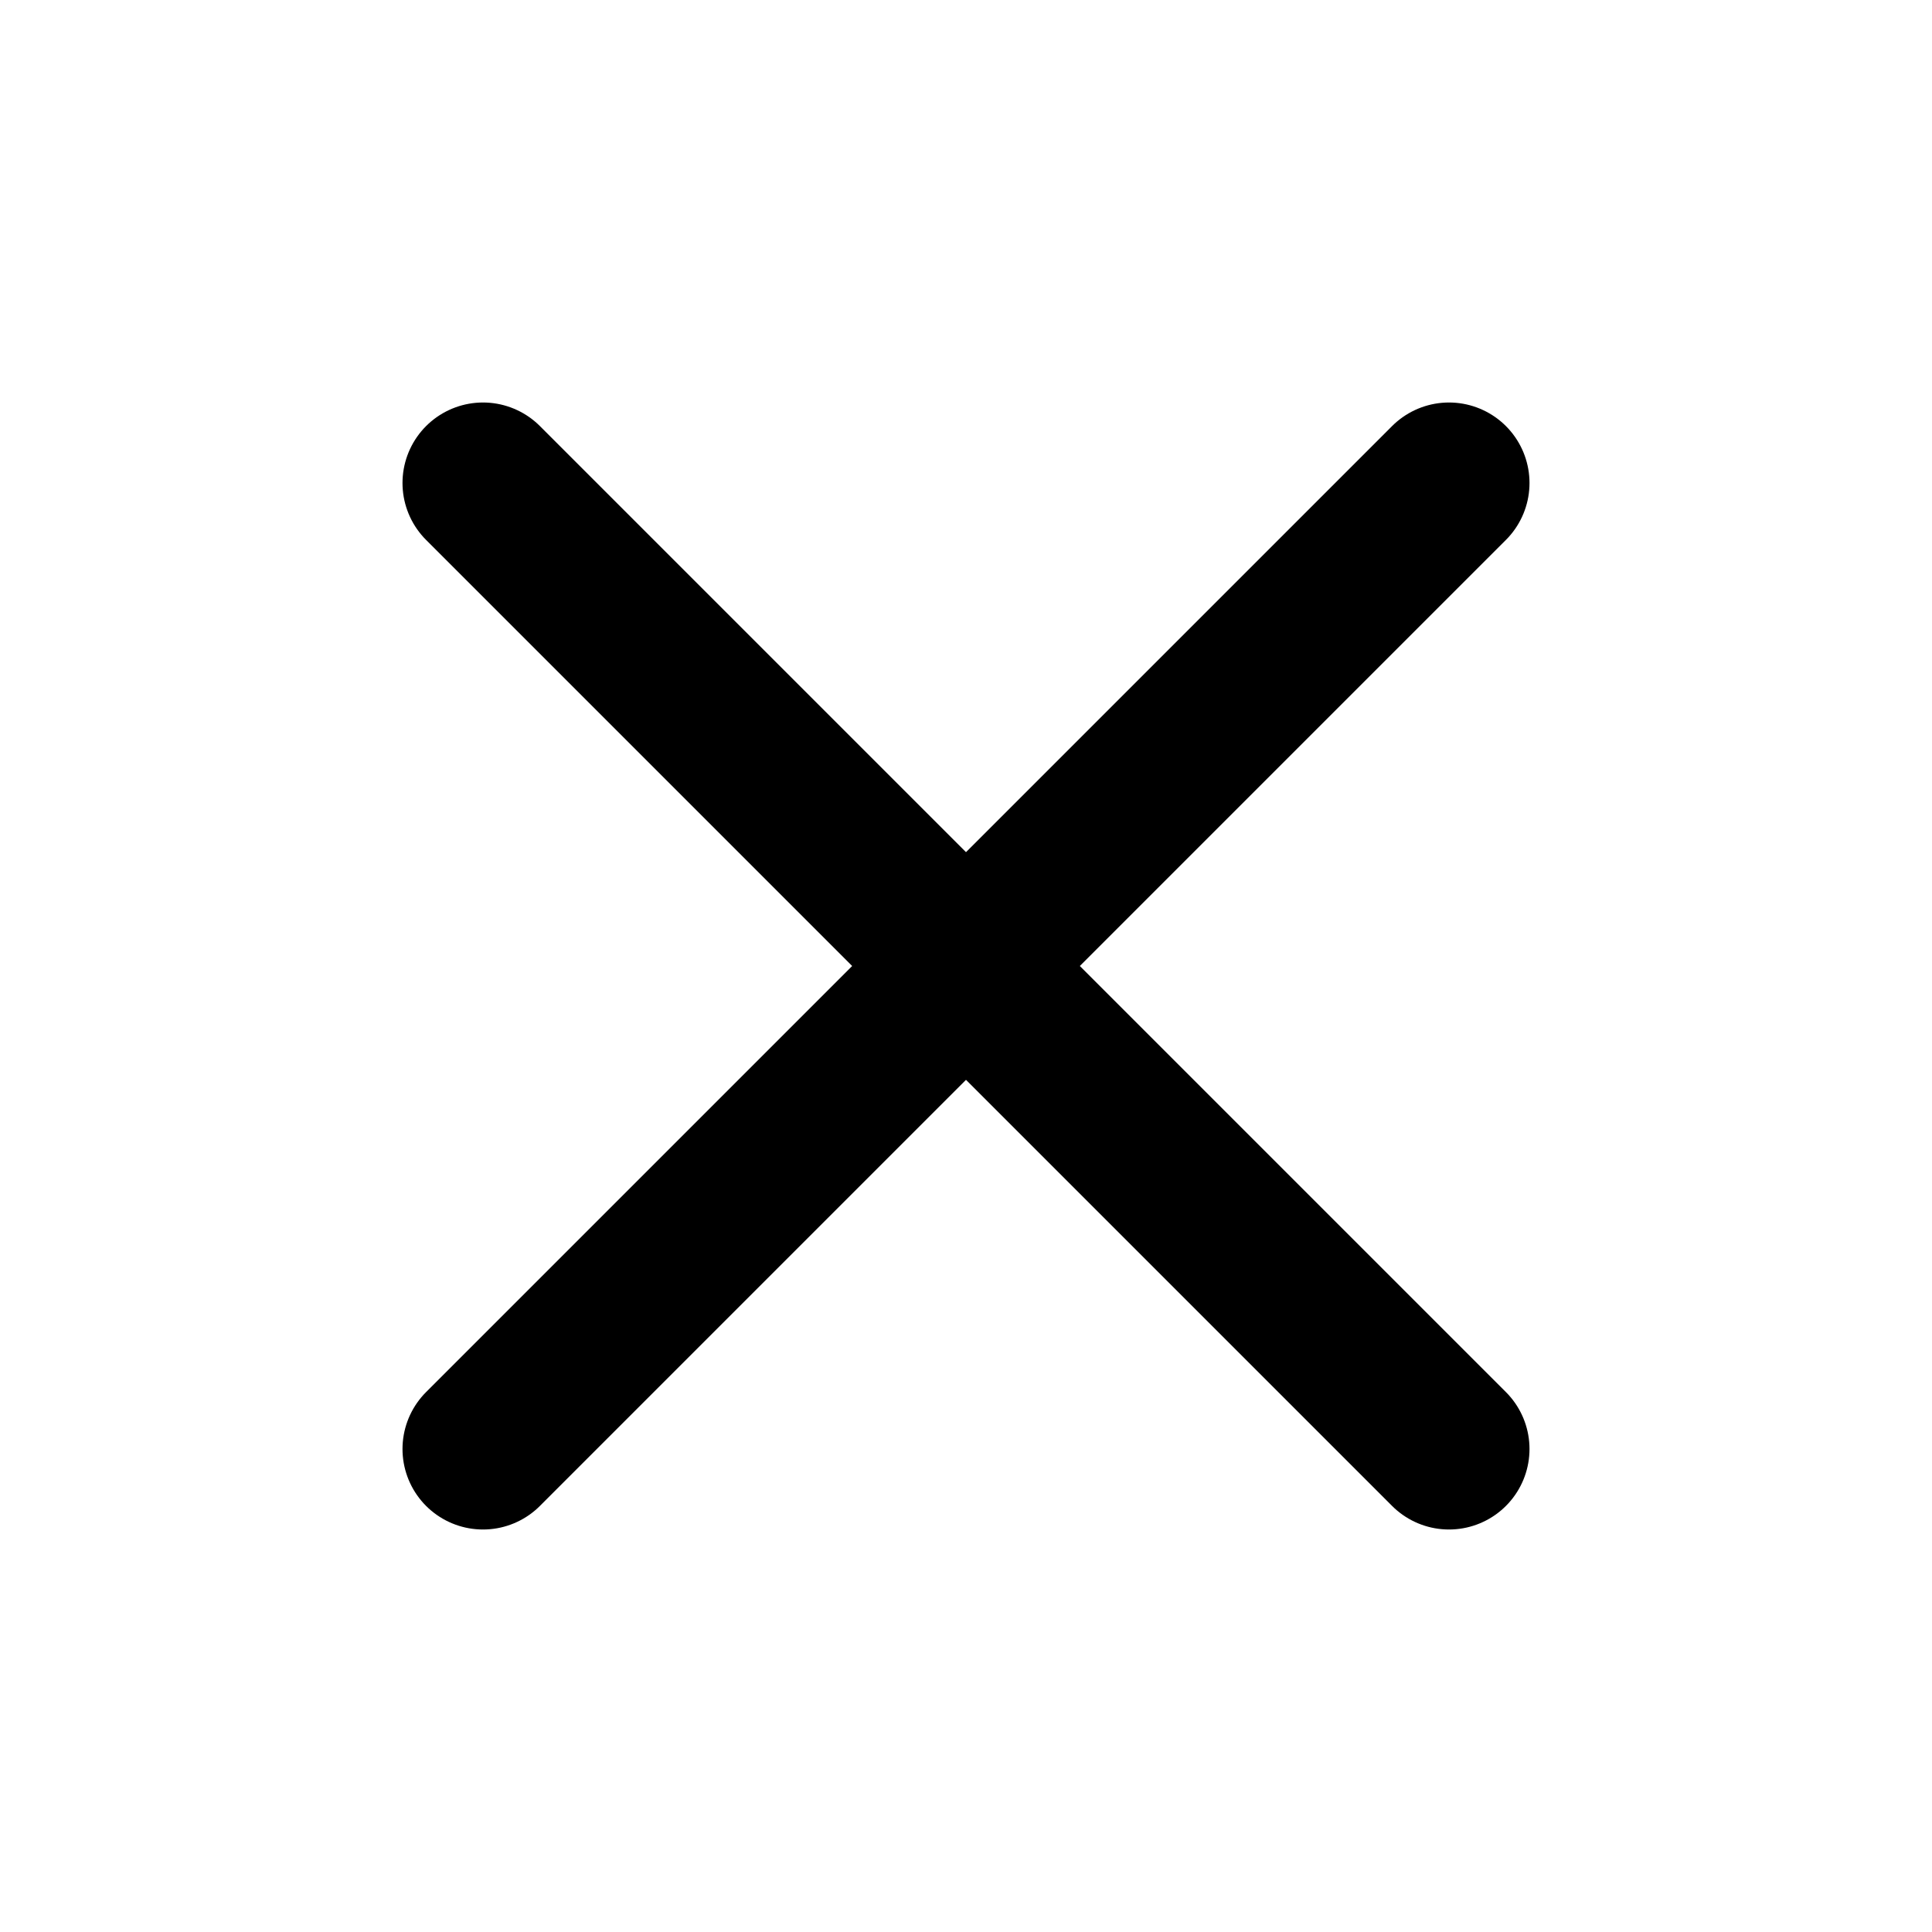
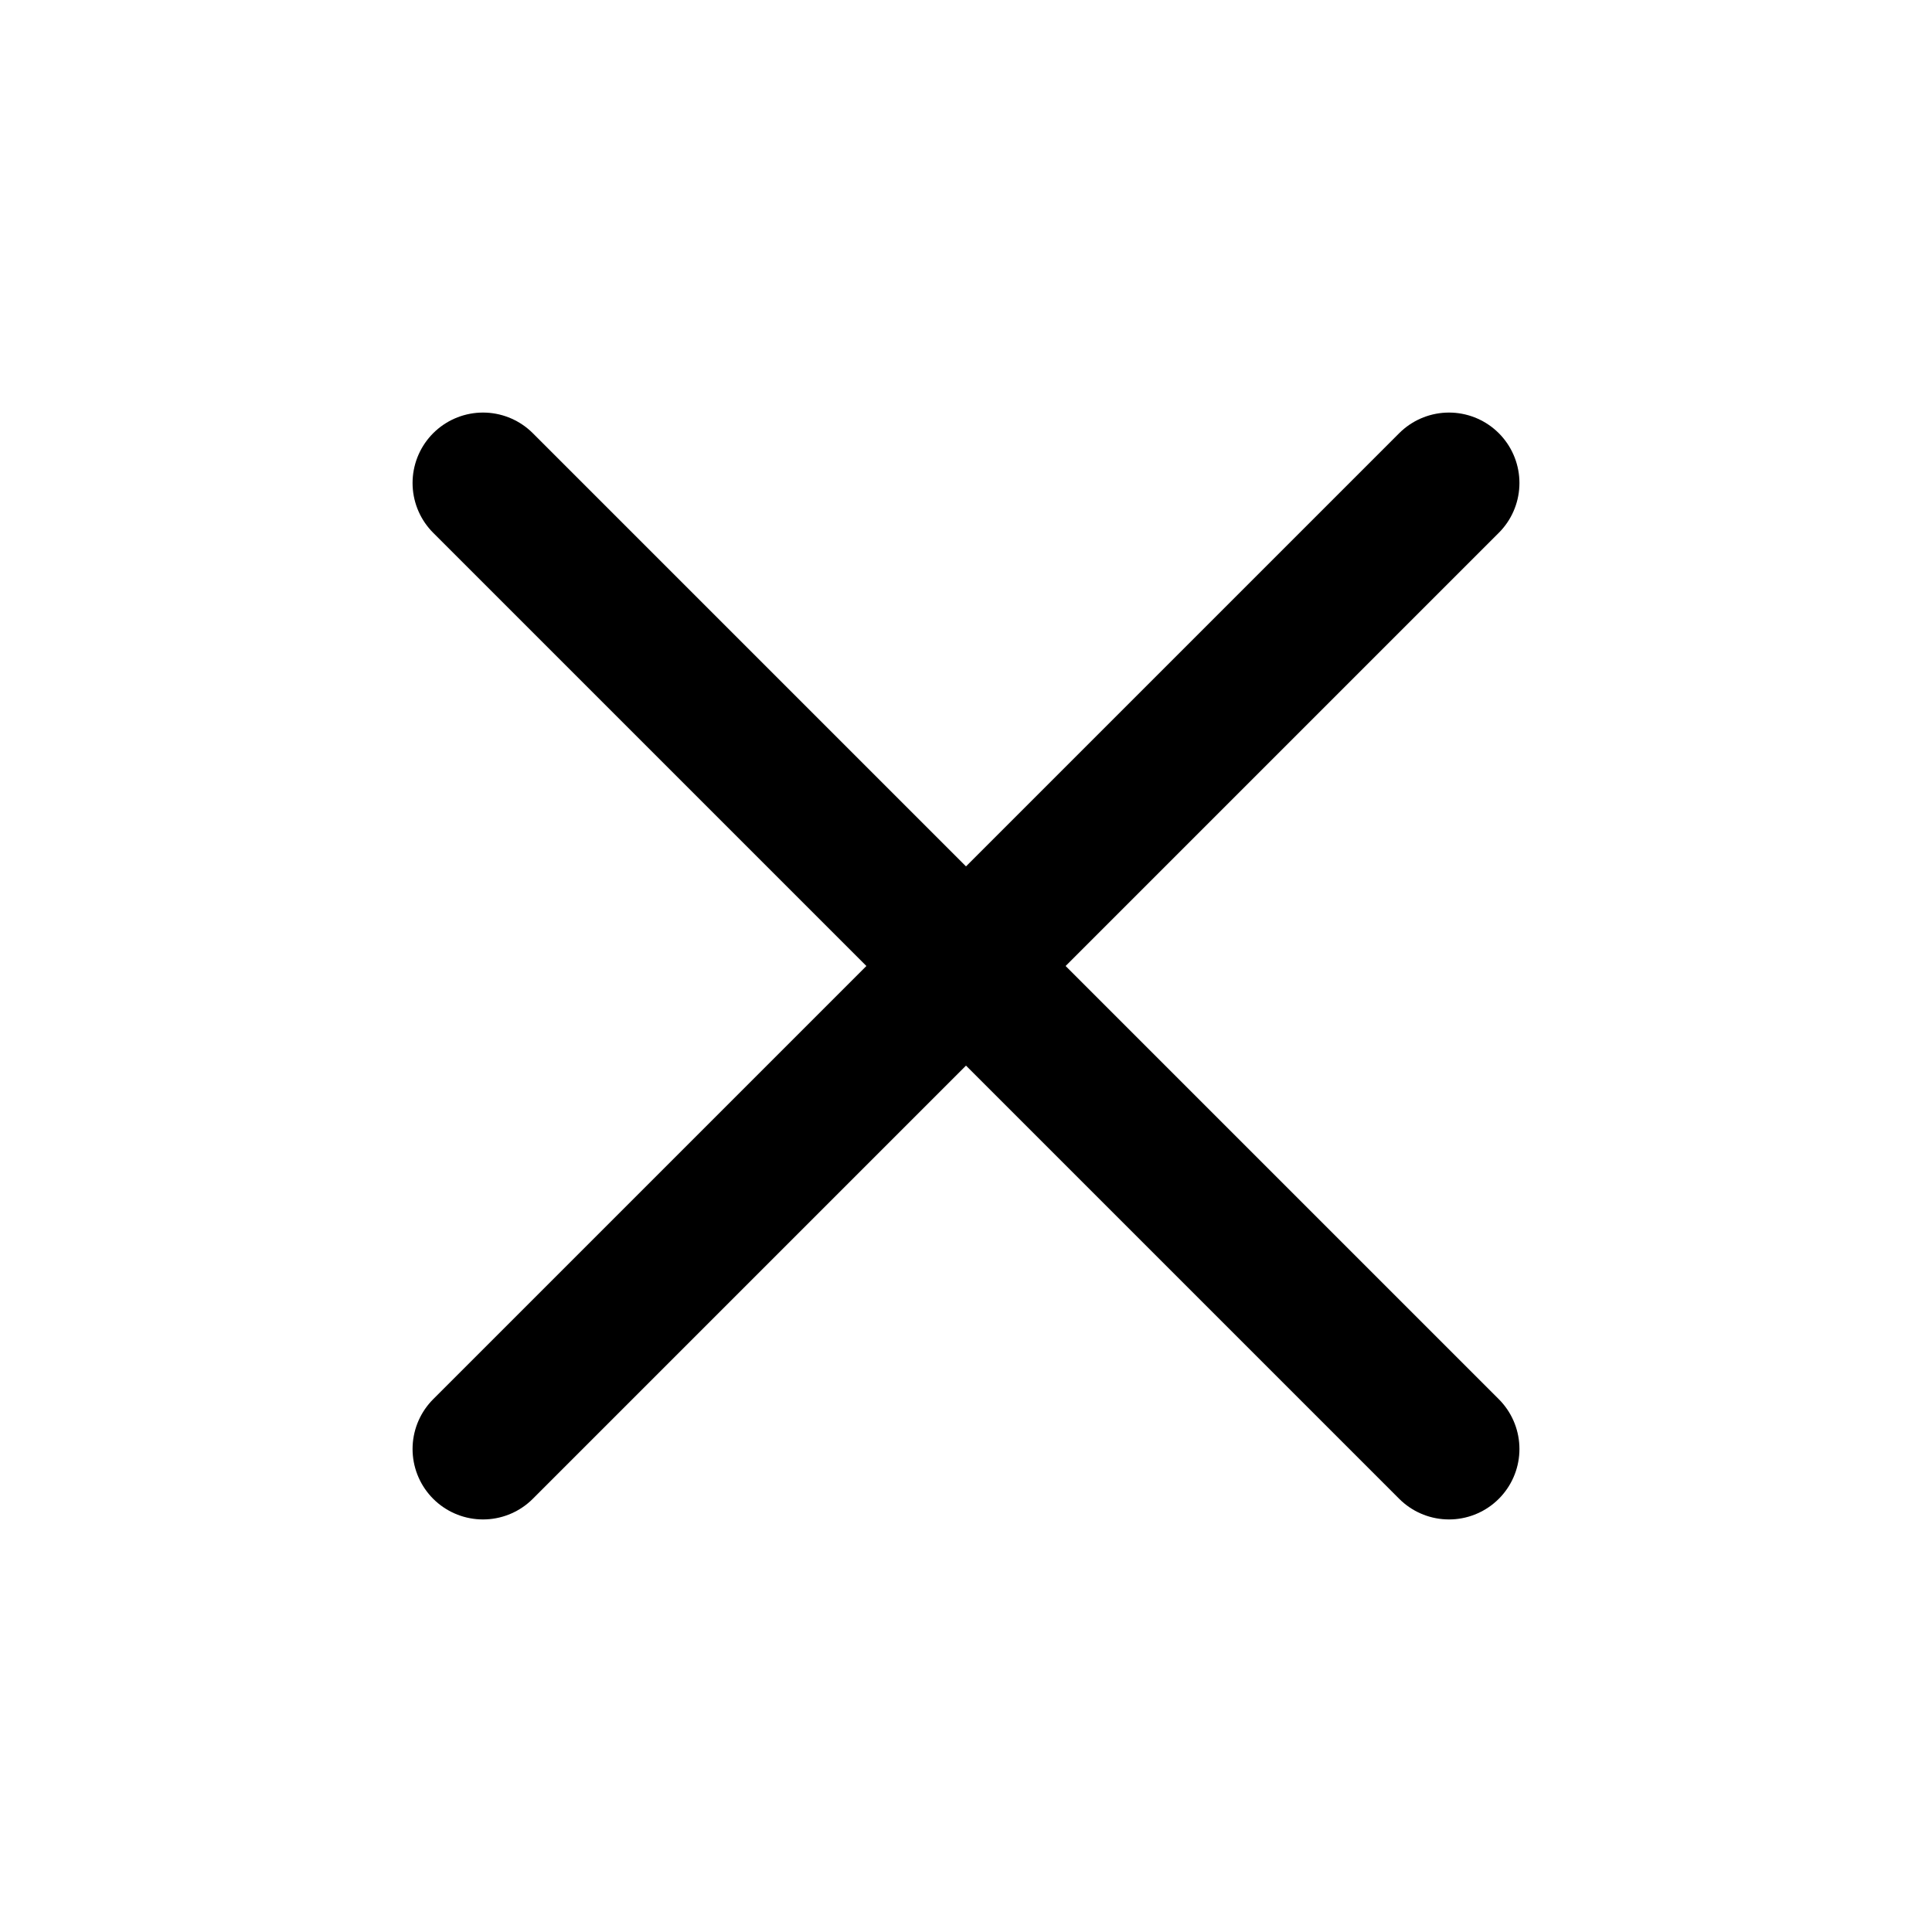
<svg xmlns="http://www.w3.org/2000/svg" viewBox="0 0 24 24" role="img" aria-label="close">
-   <path fill="none" stroke="currentColor" stroke-width="2" stroke-linecap="round" stroke-linejoin="round" d="M6 6l12 12 M18 6 6 18" />
+   <path fill="none" stroke="currentColor" stroke-width="1.75" stroke-linecap="round" stroke-linejoin="round" d="M6 6l12 12 M18 6 6 18" />
</svg>
